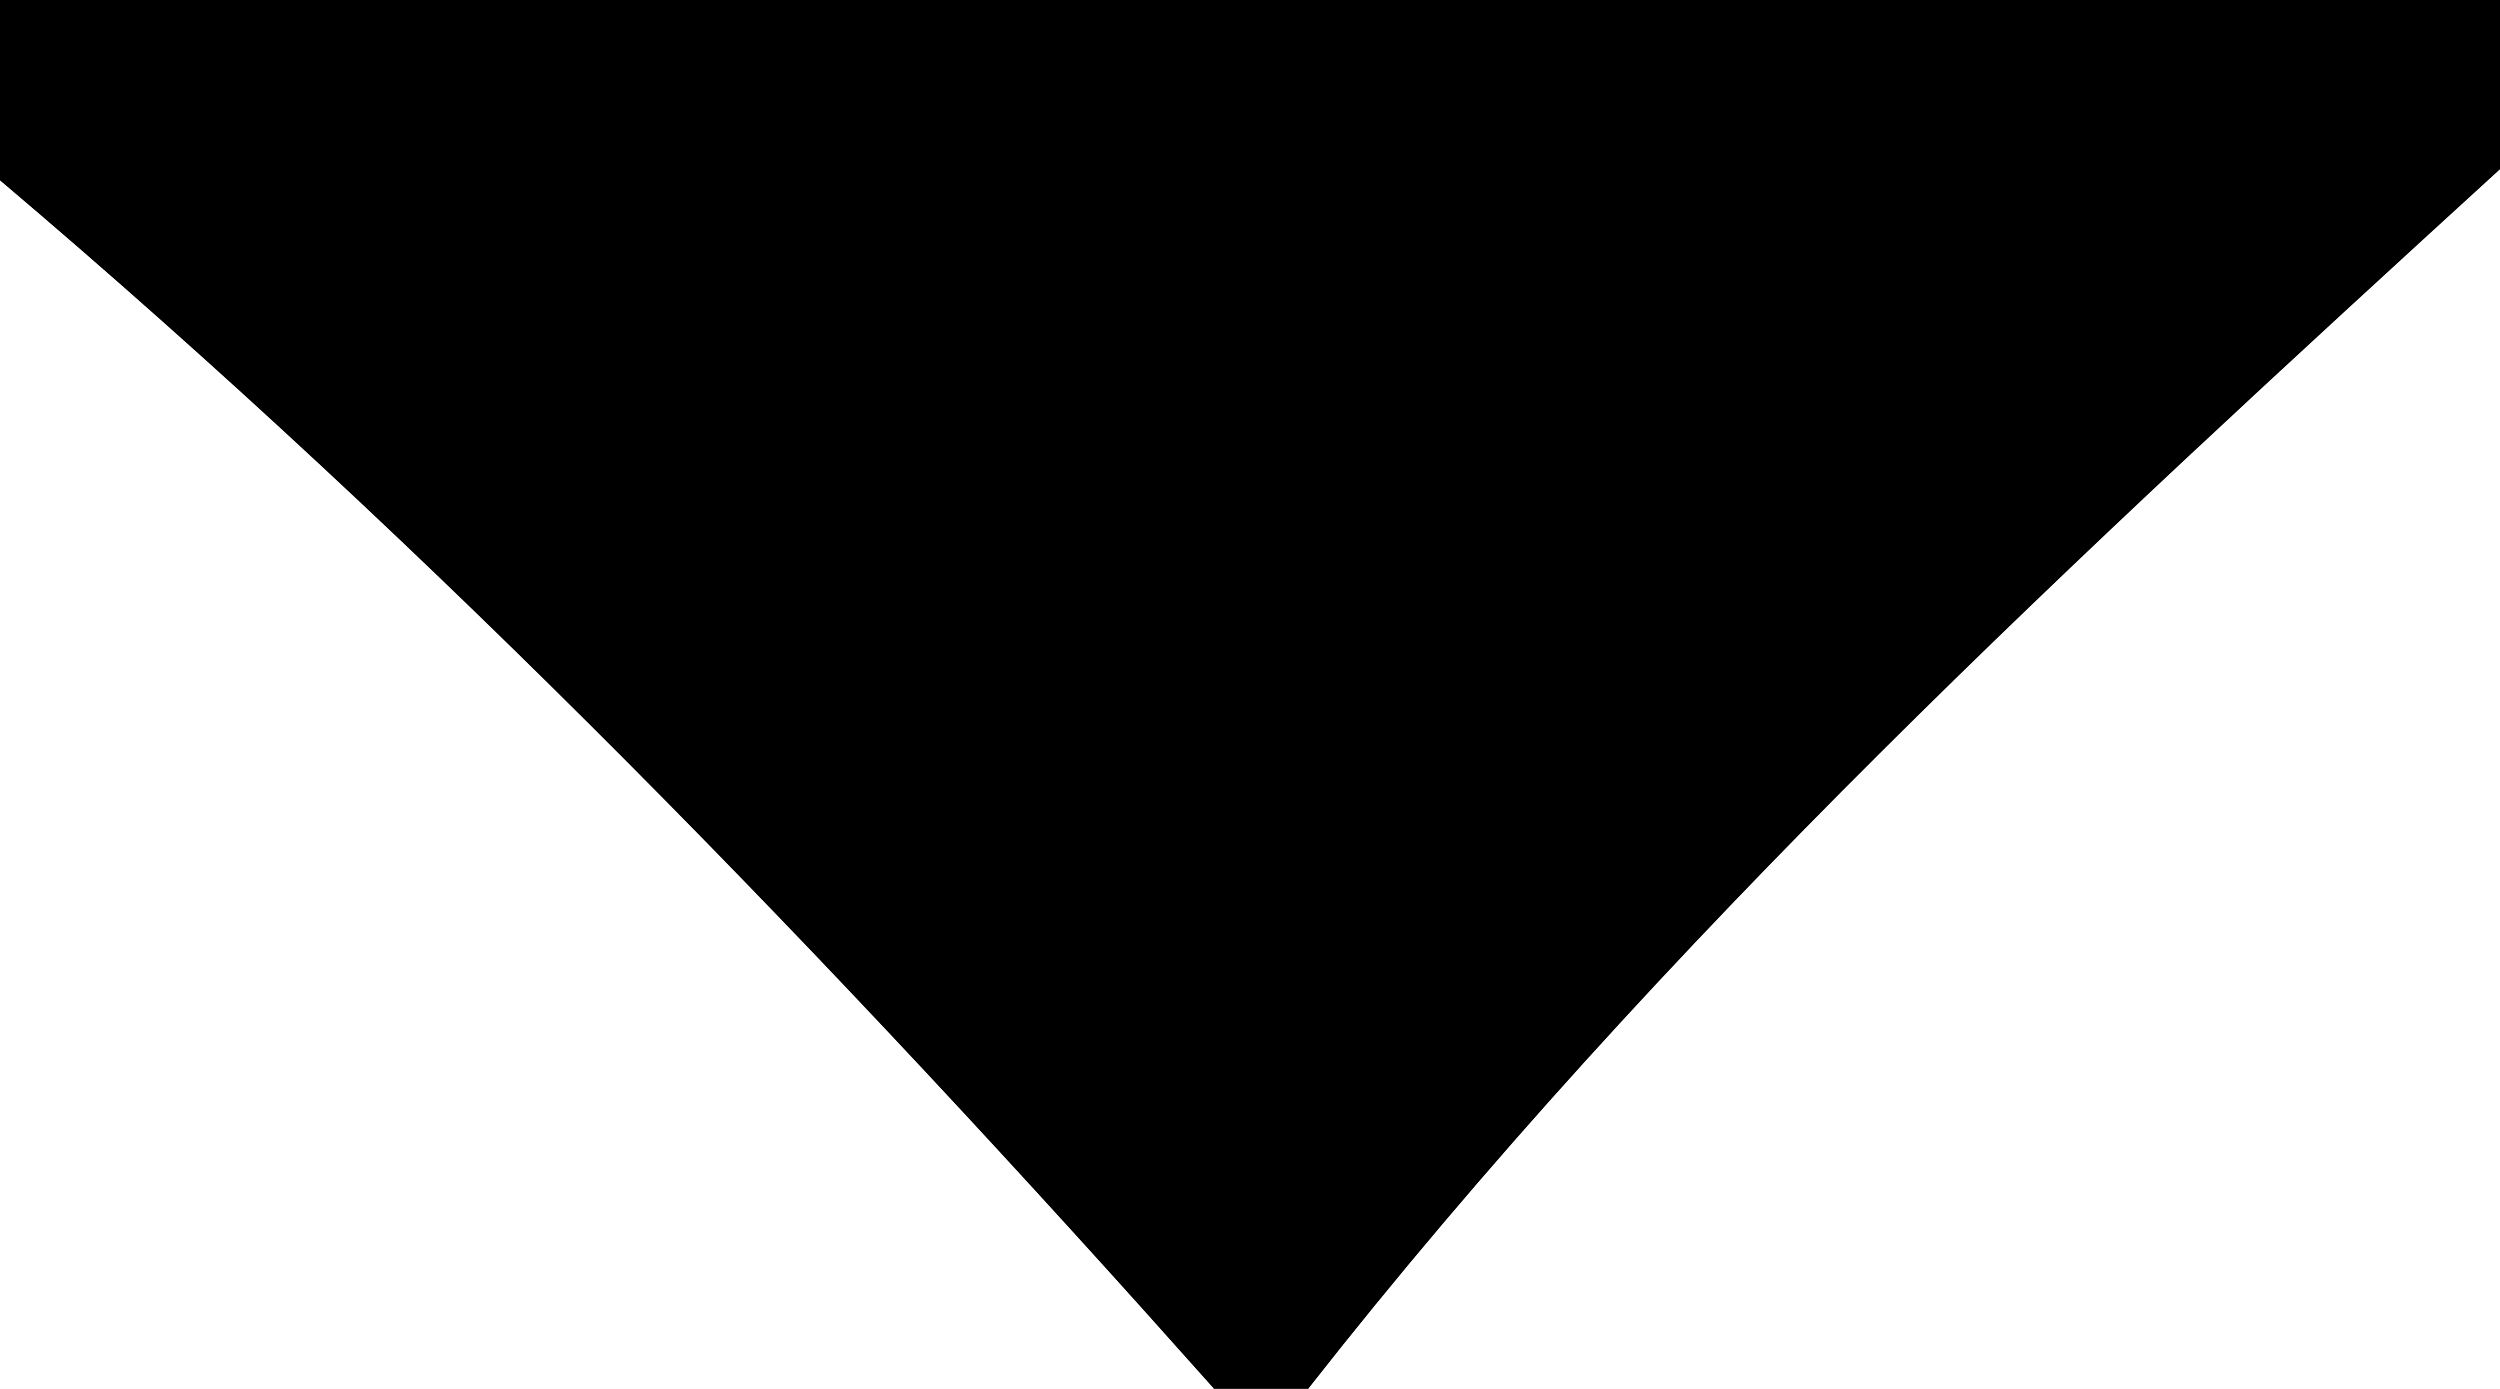
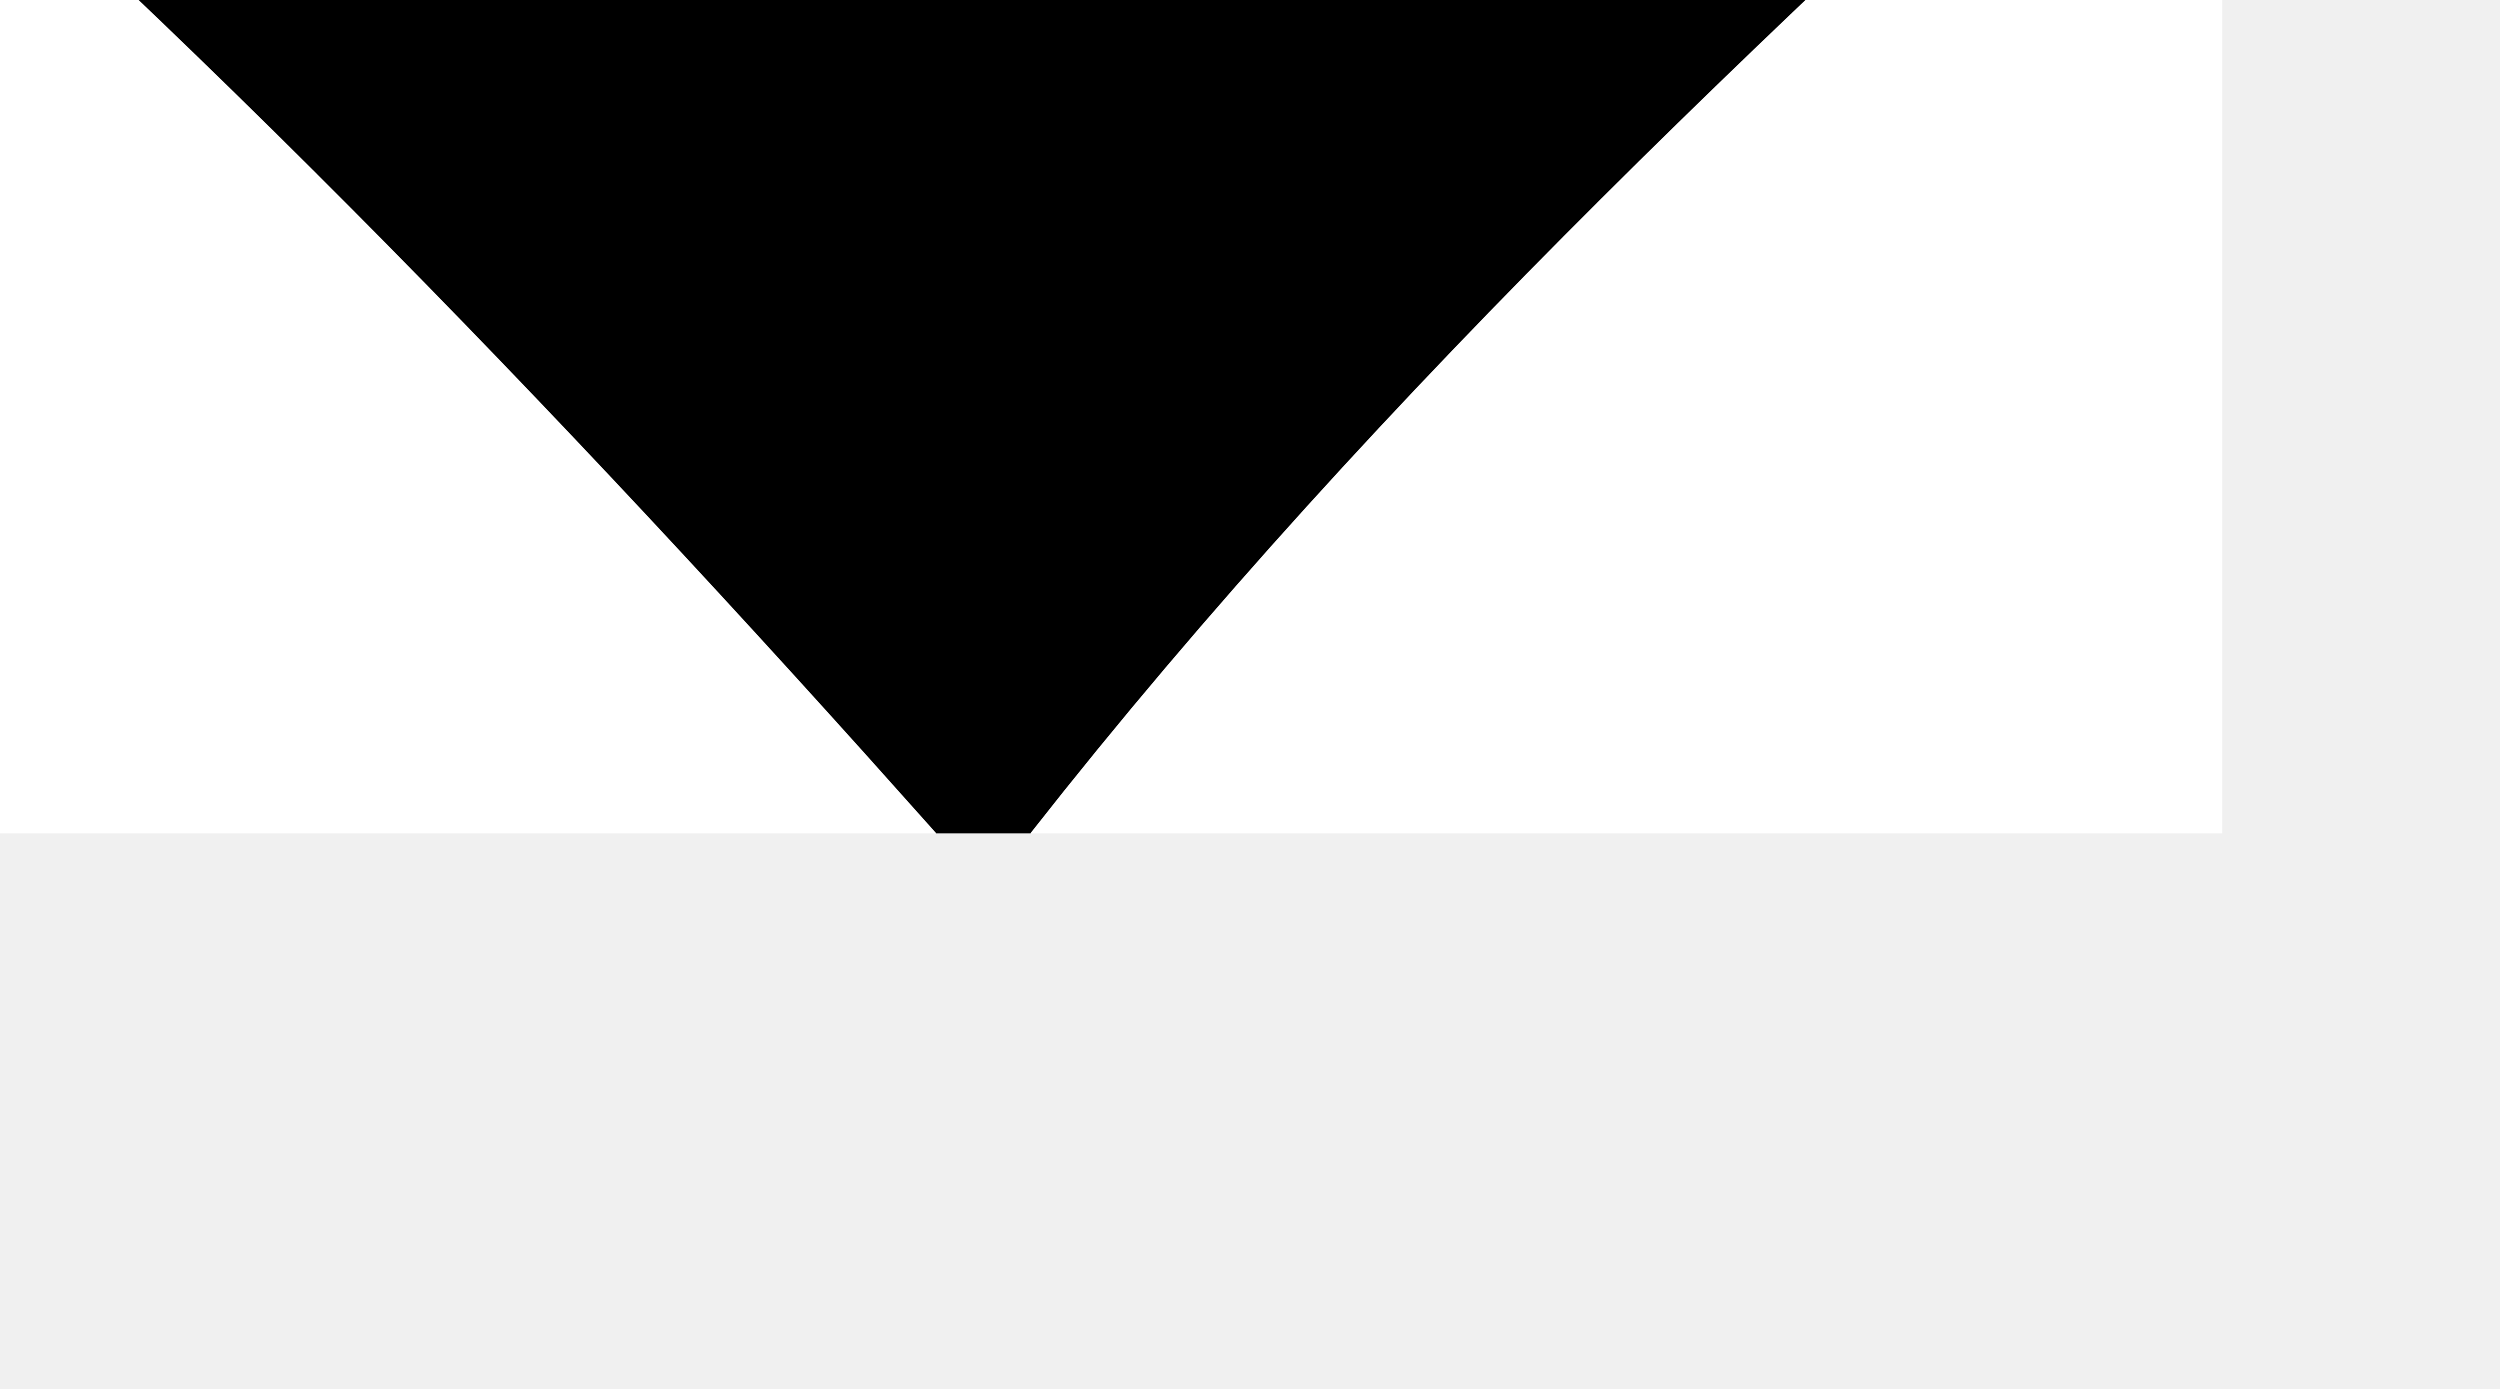
- <svg xmlns="http://www.w3.org/2000/svg" width="9pt" height="5pt" viewBox="0 0 9 5" version="1.1">
+ <svg xmlns="http://www.w3.org/2000/svg" width="9pt" height="5pt" viewBox="2 2 7 5" version="1.1">
  <path fill="#000000" d=" M 0.00 0.00 L 9.00 0.00 L 9.00 0.61 C 7.49 1.99 5.98 3.38 4.71 5.00 L 4.37 5.00 C 3.00 3.46 1.57 1.98 0.00 0.65 L 0.00 0.00 Z" />
  <path fill="#ffffff" d=" M 0.00 0.65 C 1.57 1.98 3.00 3.46 4.37 5.00 L 0.00 5.00 L 0.00 0.65 Z" />
  <path fill="#ffffff" d=" M 4.71 5.00 C 5.98 3.38 7.49 1.99 9.00 0.61 L 9.00 5.00 L 4.71 5.00 Z" />
</svg>
